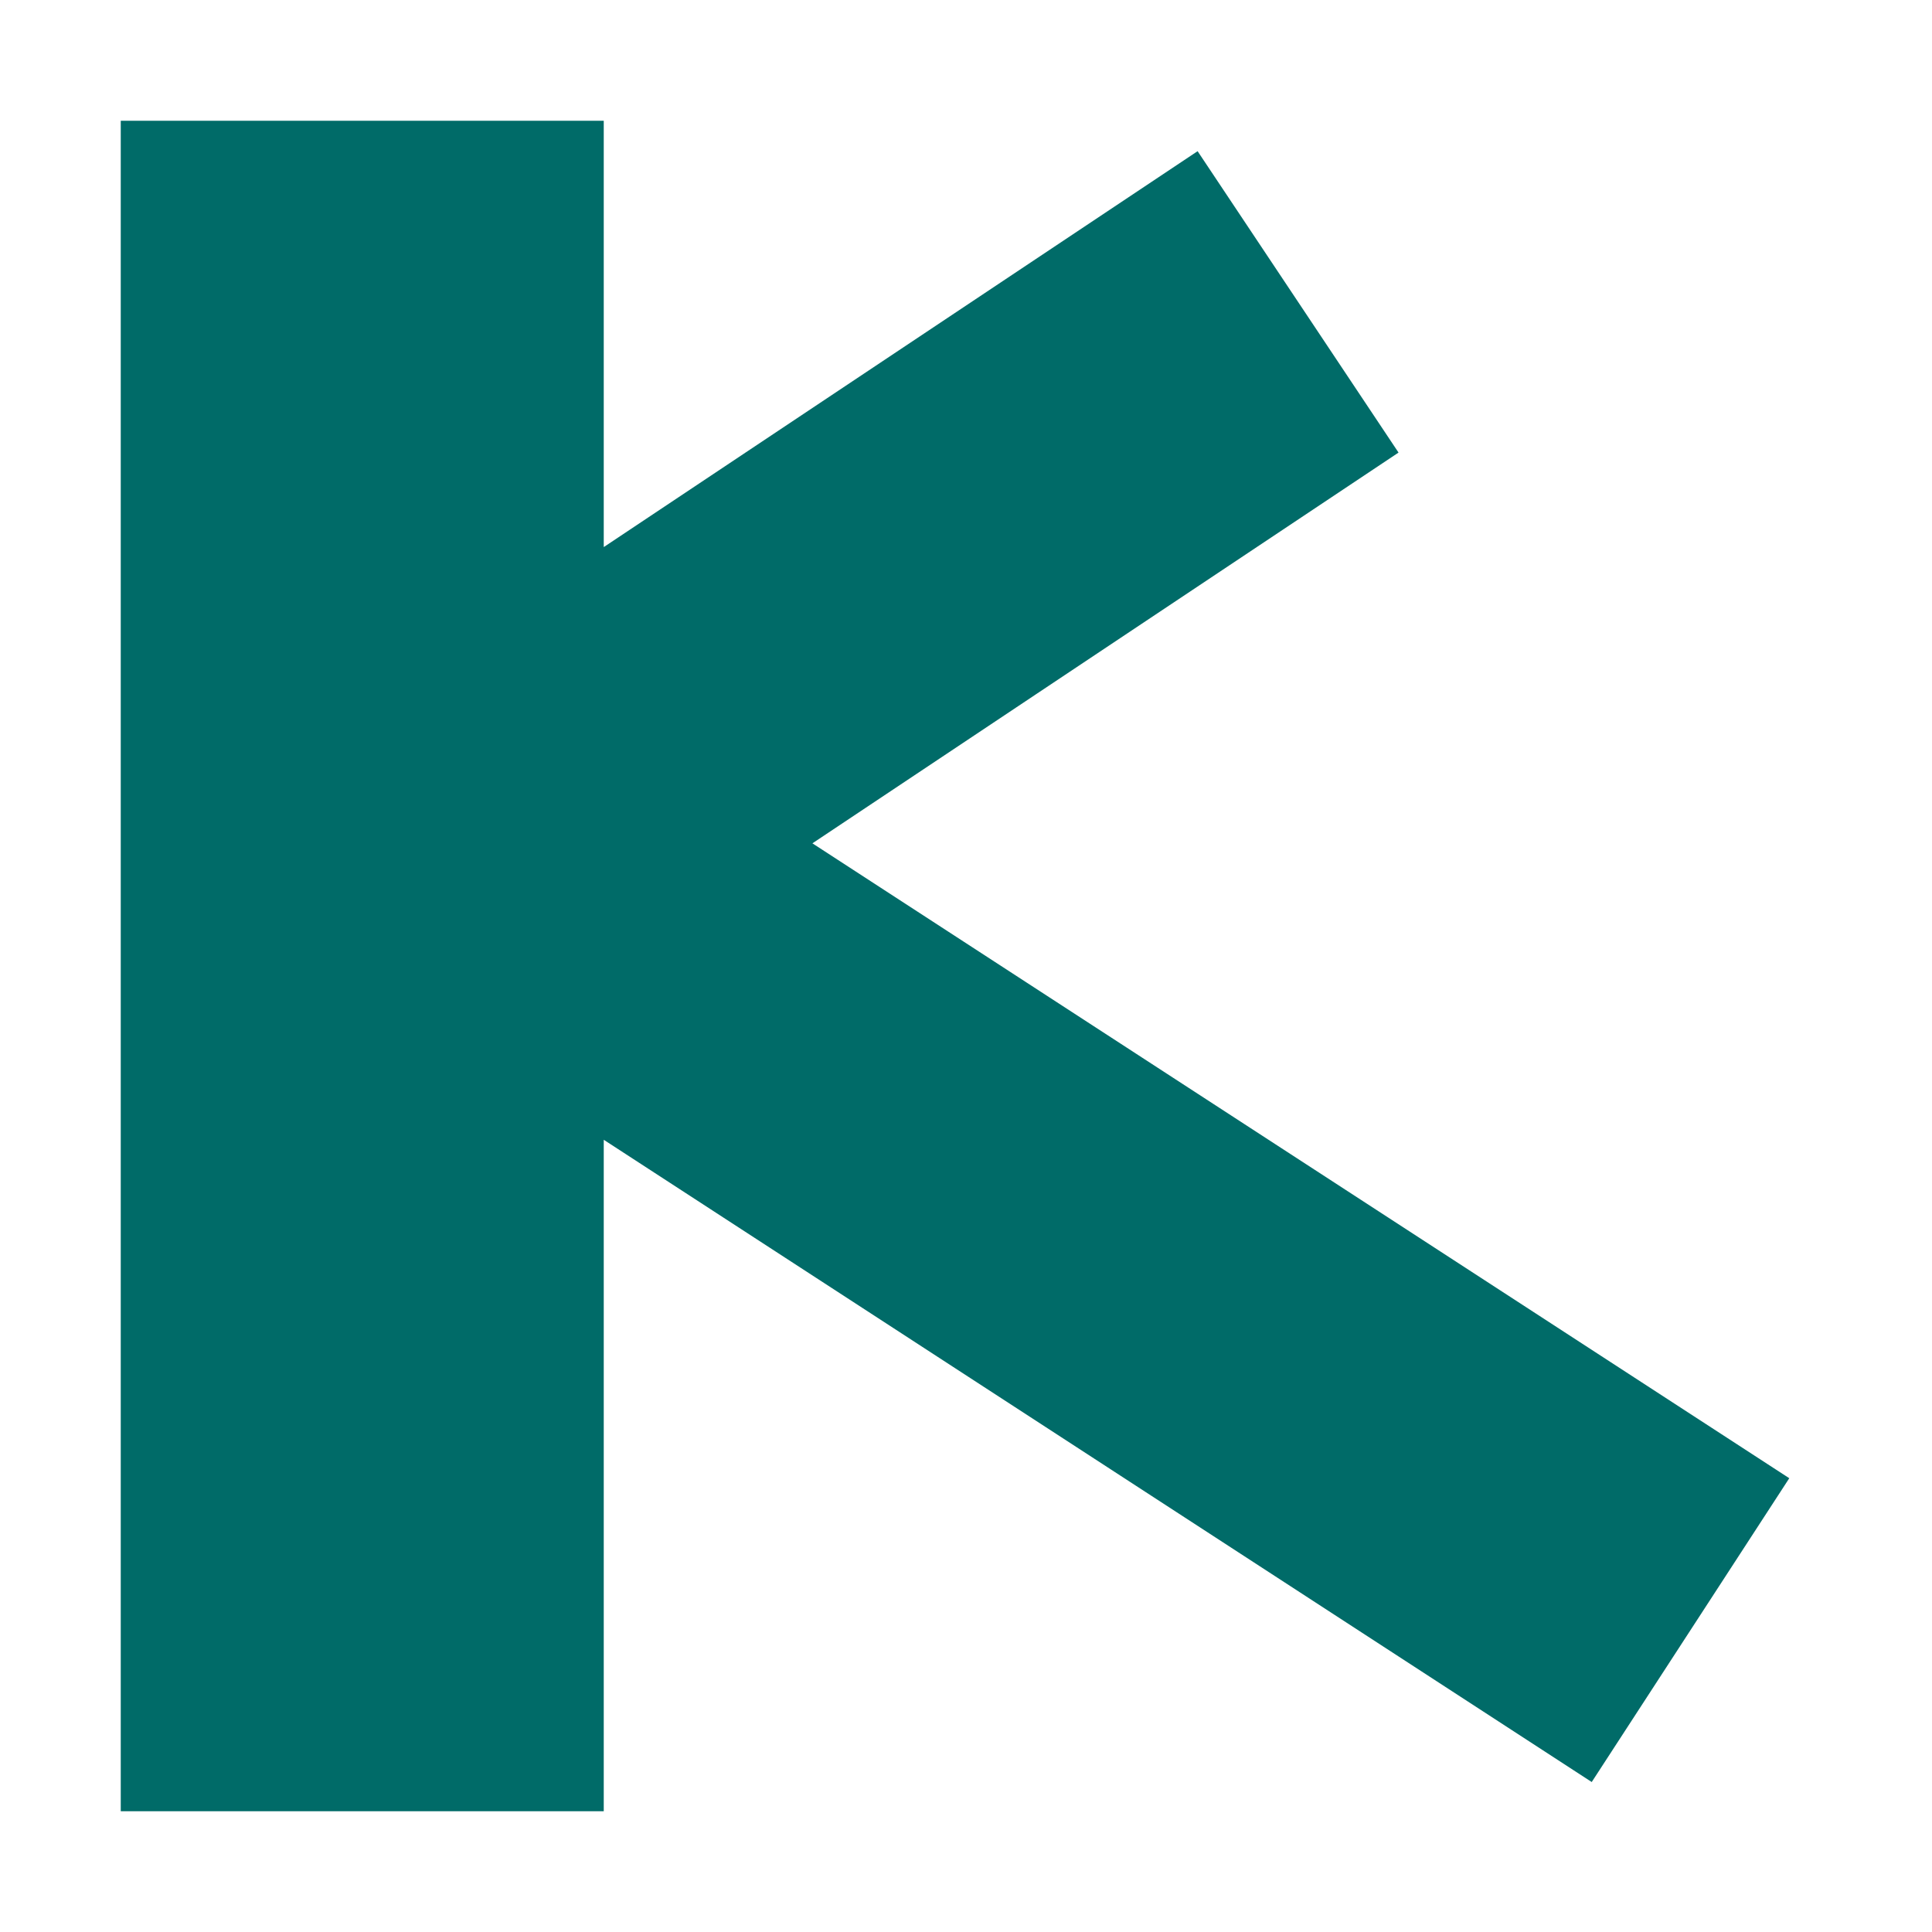
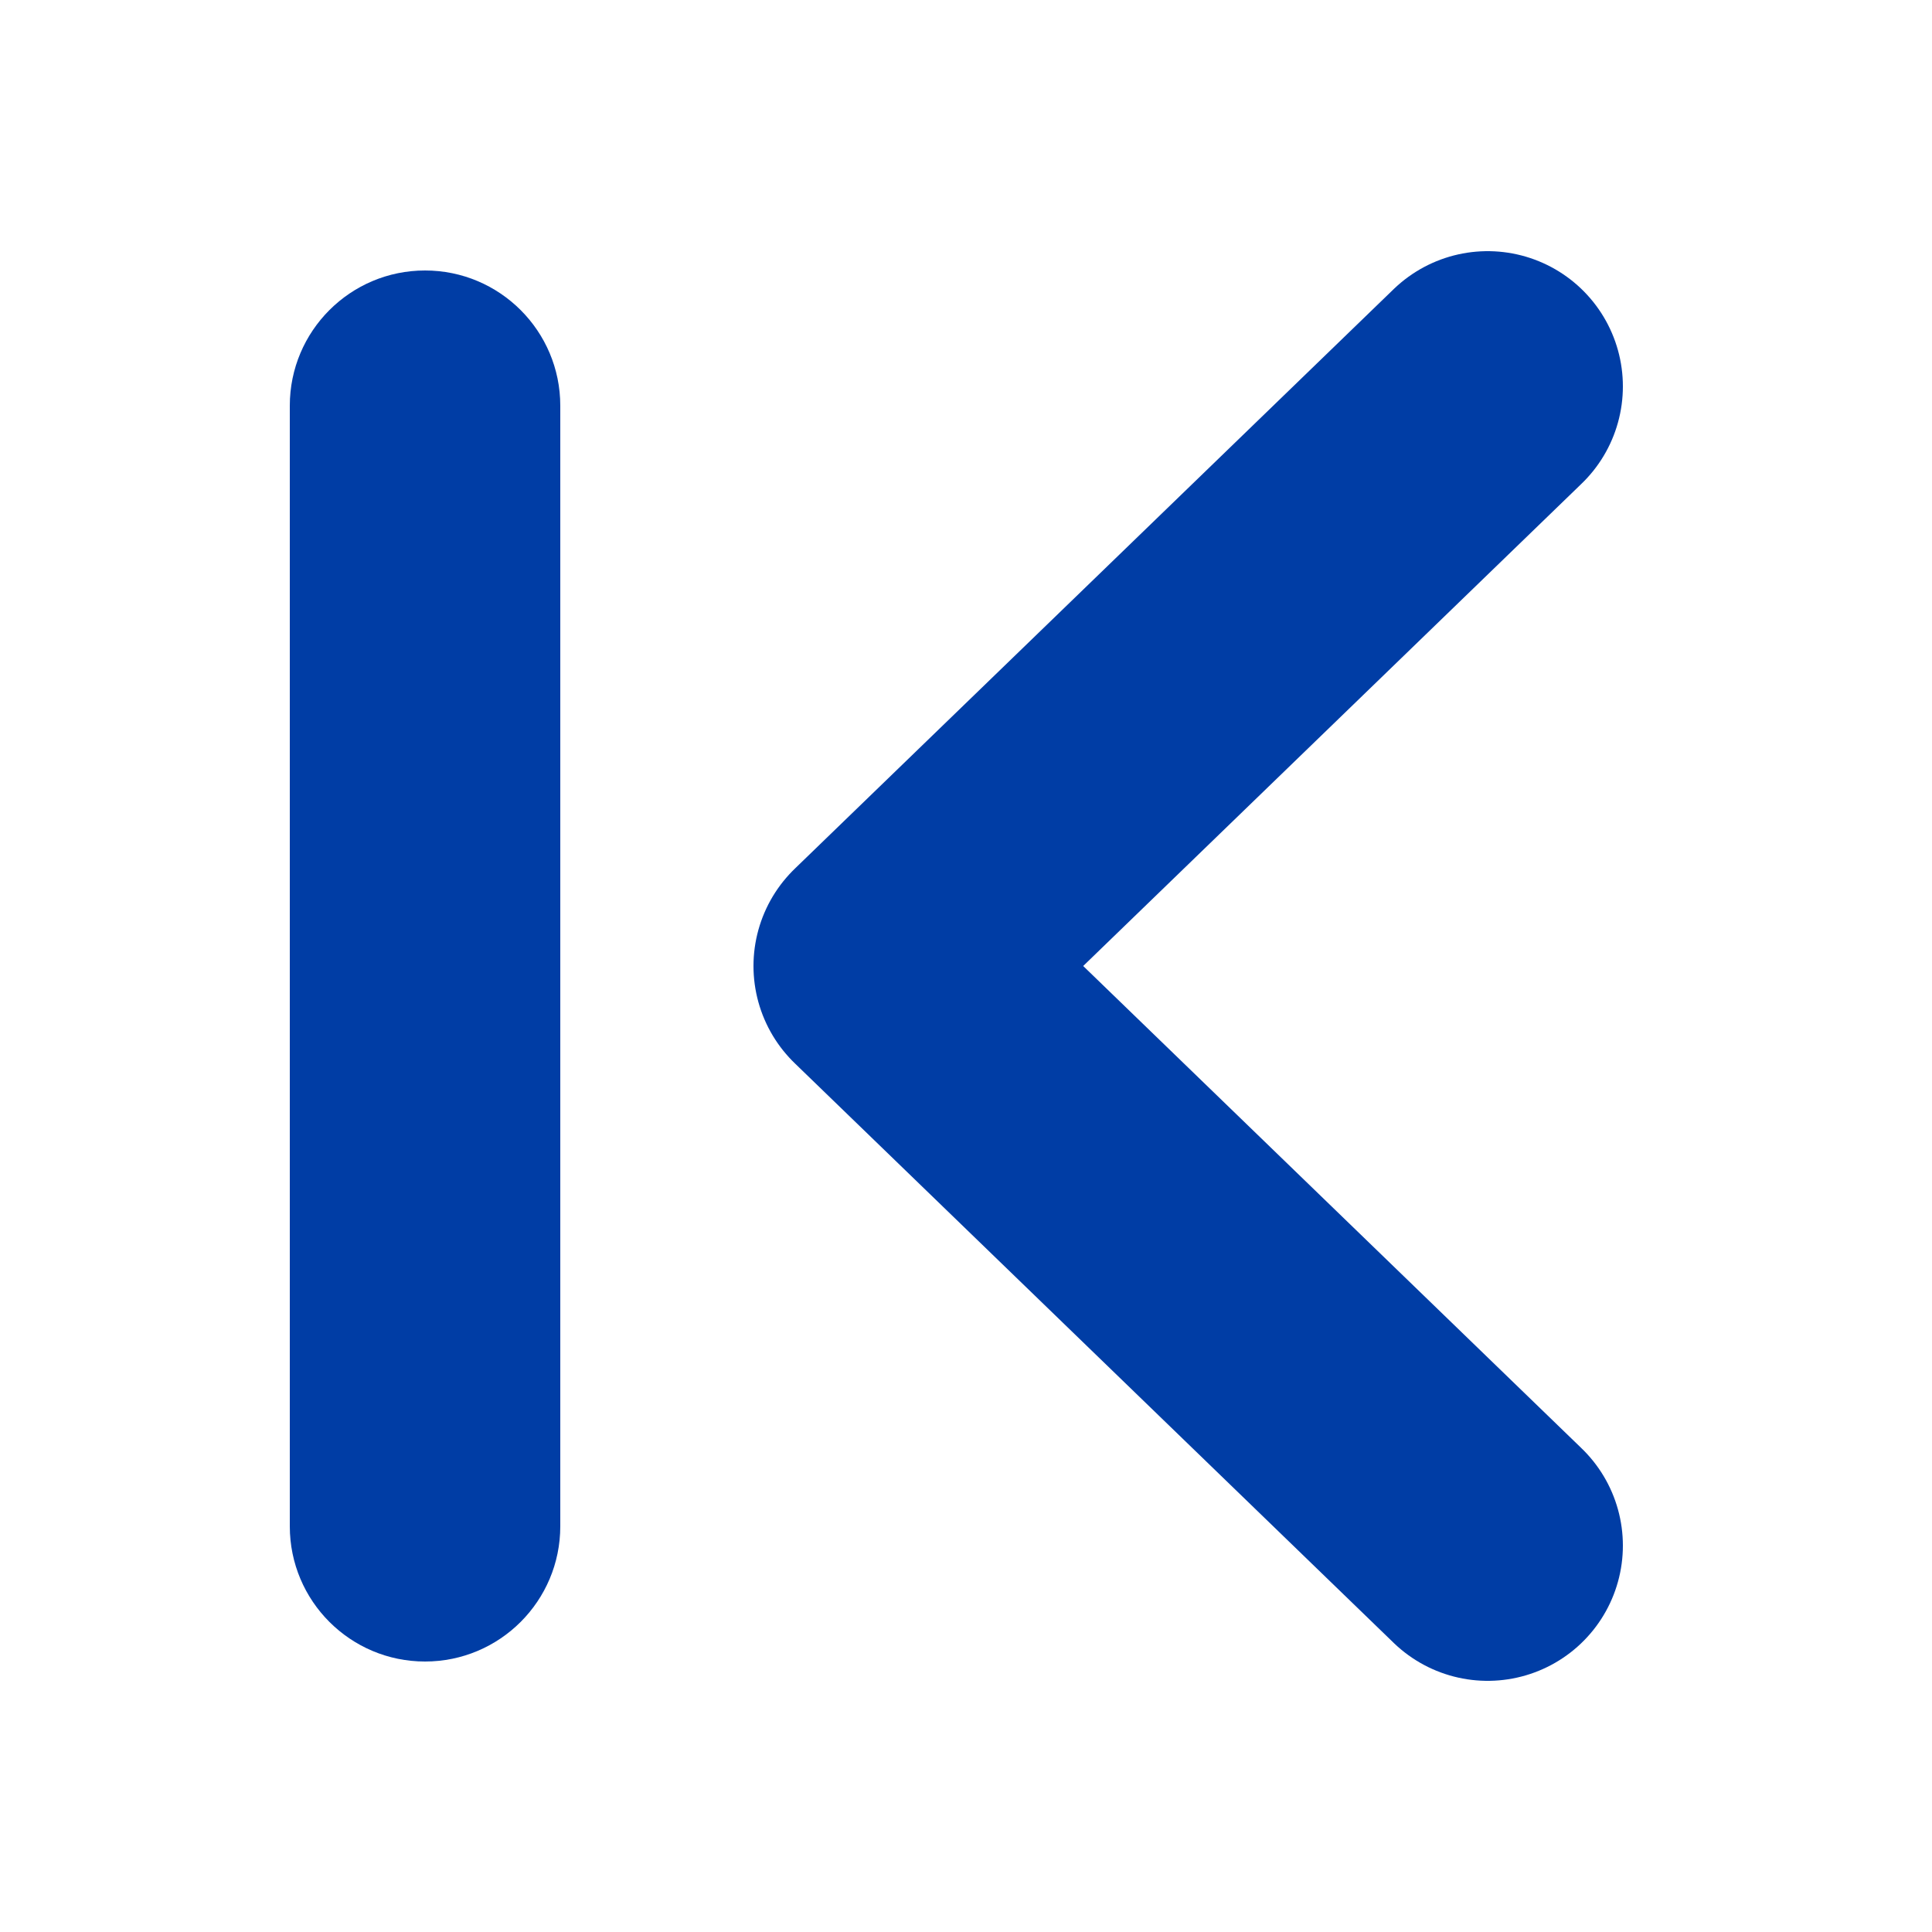
- <svg xmlns="http://www.w3.org/2000/svg" viewBox="0 0 16 16" role="img" aria-label="Kosse">
-   <path fill="#006B68" d="M1 1L5 1L5 15L1 15ZM4.832 8.248L3.168 5.752L9.918 1.252L11.582 3.748ZM3.183 8.258L4.817 5.742L14.818 12.242L13.182 14.758Z" />
+ <svg xmlns="http://www.w3.org/2000/svg" viewBox="0 0 100 100" role="img" aria-label="Kossé">
+   <g fill="#003DA5" color="#003DA5">
+     <rect x="15" y="14" width="14" height="72" rx="7" />
+     <path d="M77 20 46 50 77 80" fill="none" stroke="currentColor" stroke-width="14" stroke-linecap="round" stroke-linejoin="round" />
+   </g>
</svg>
